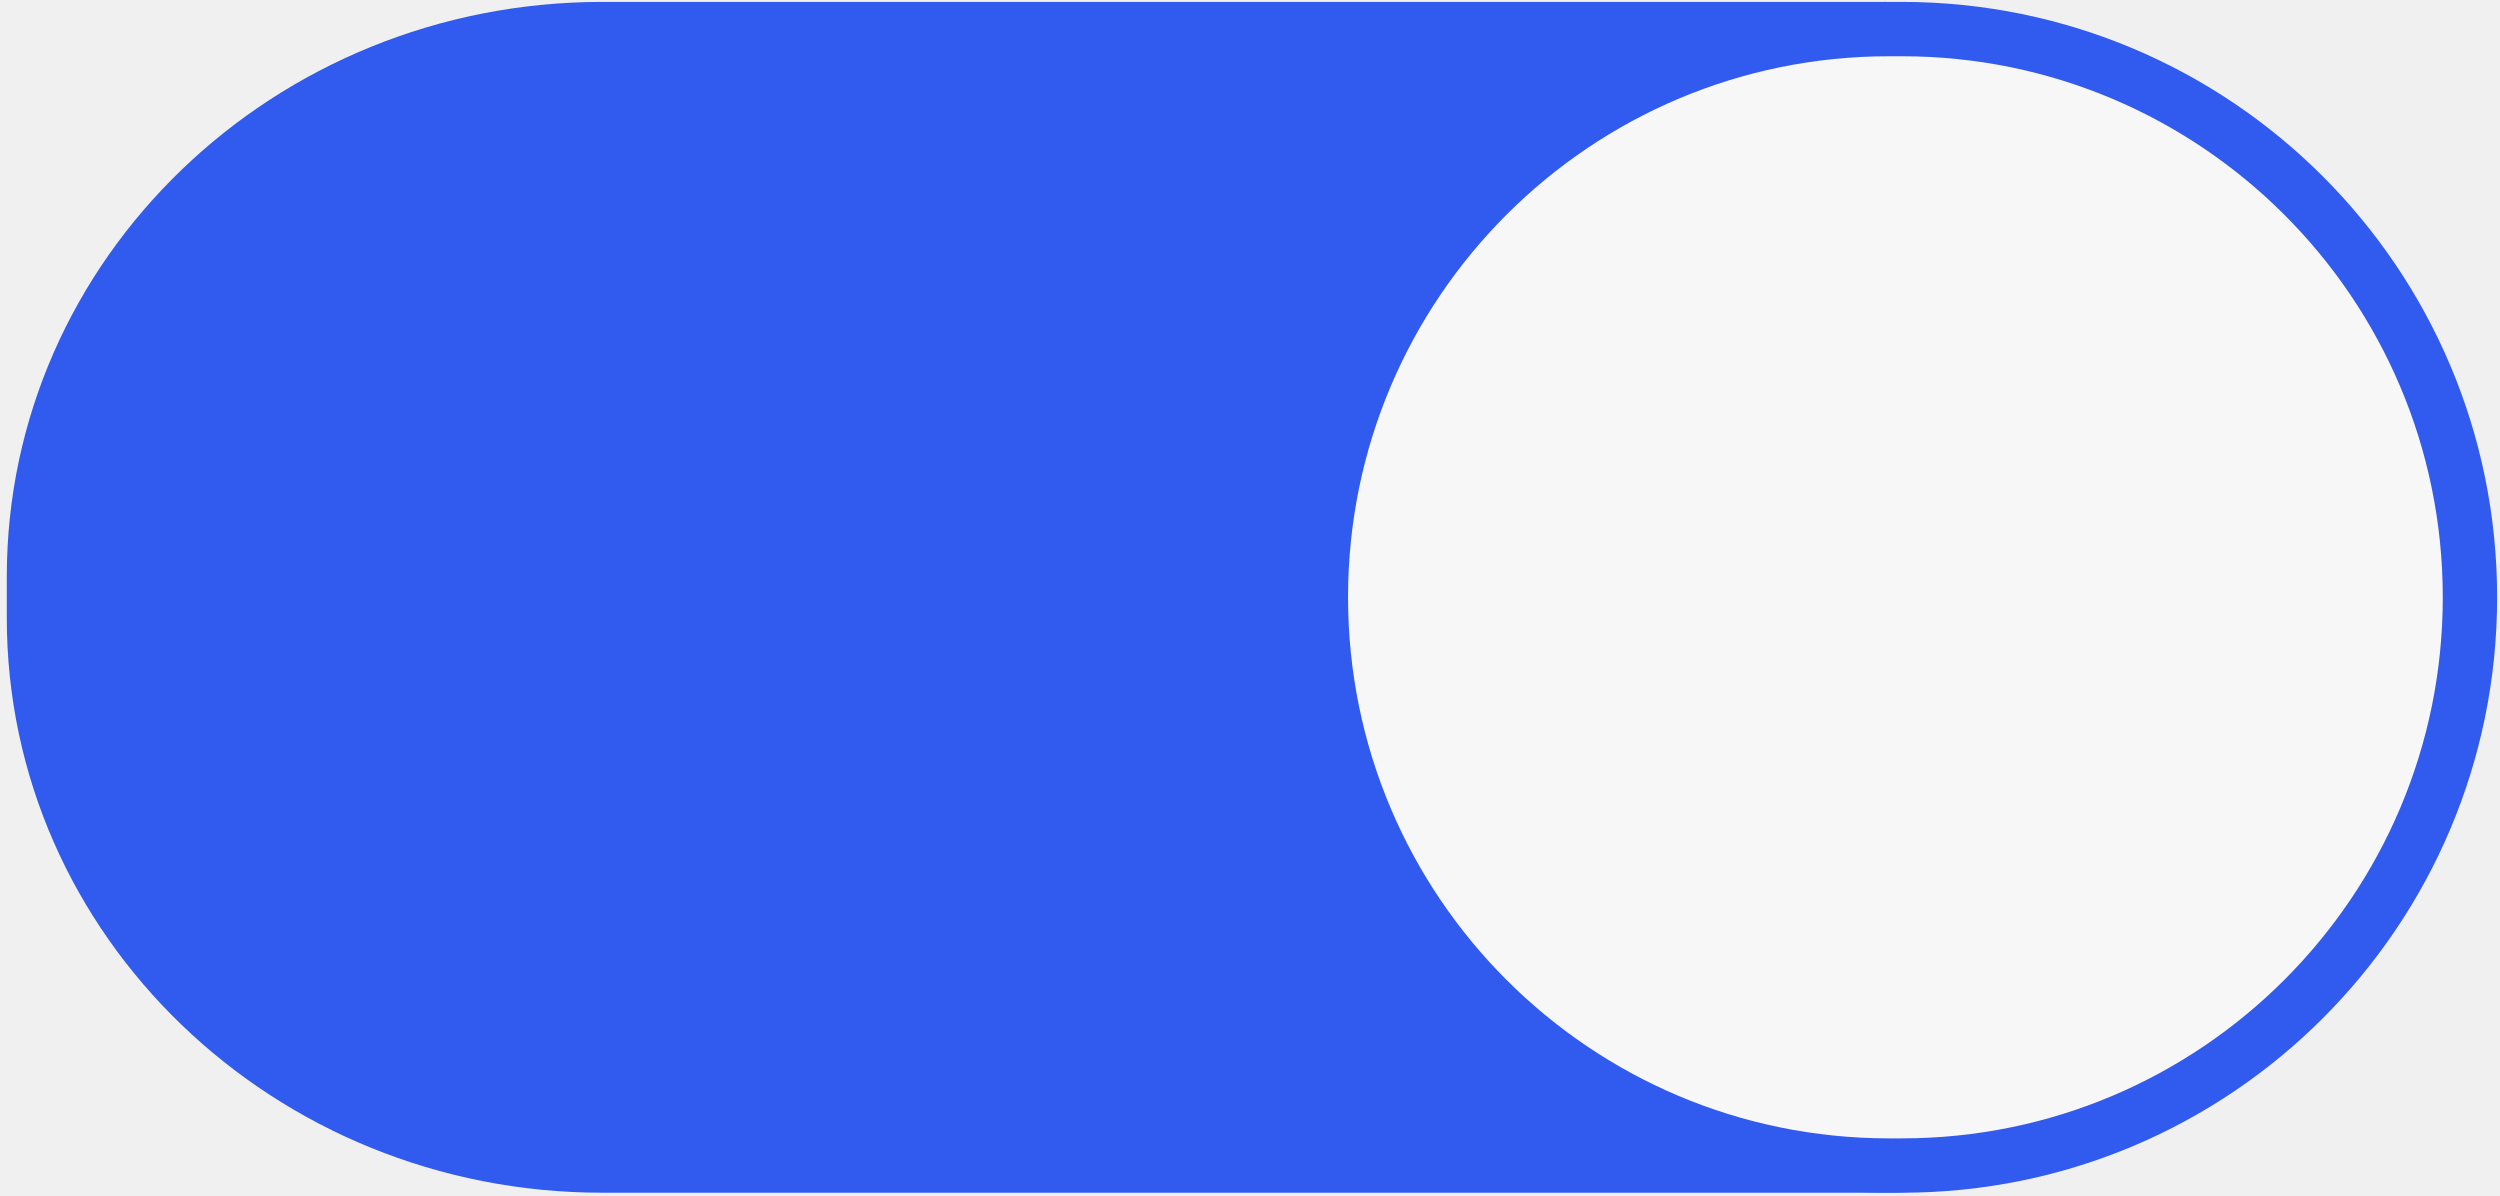
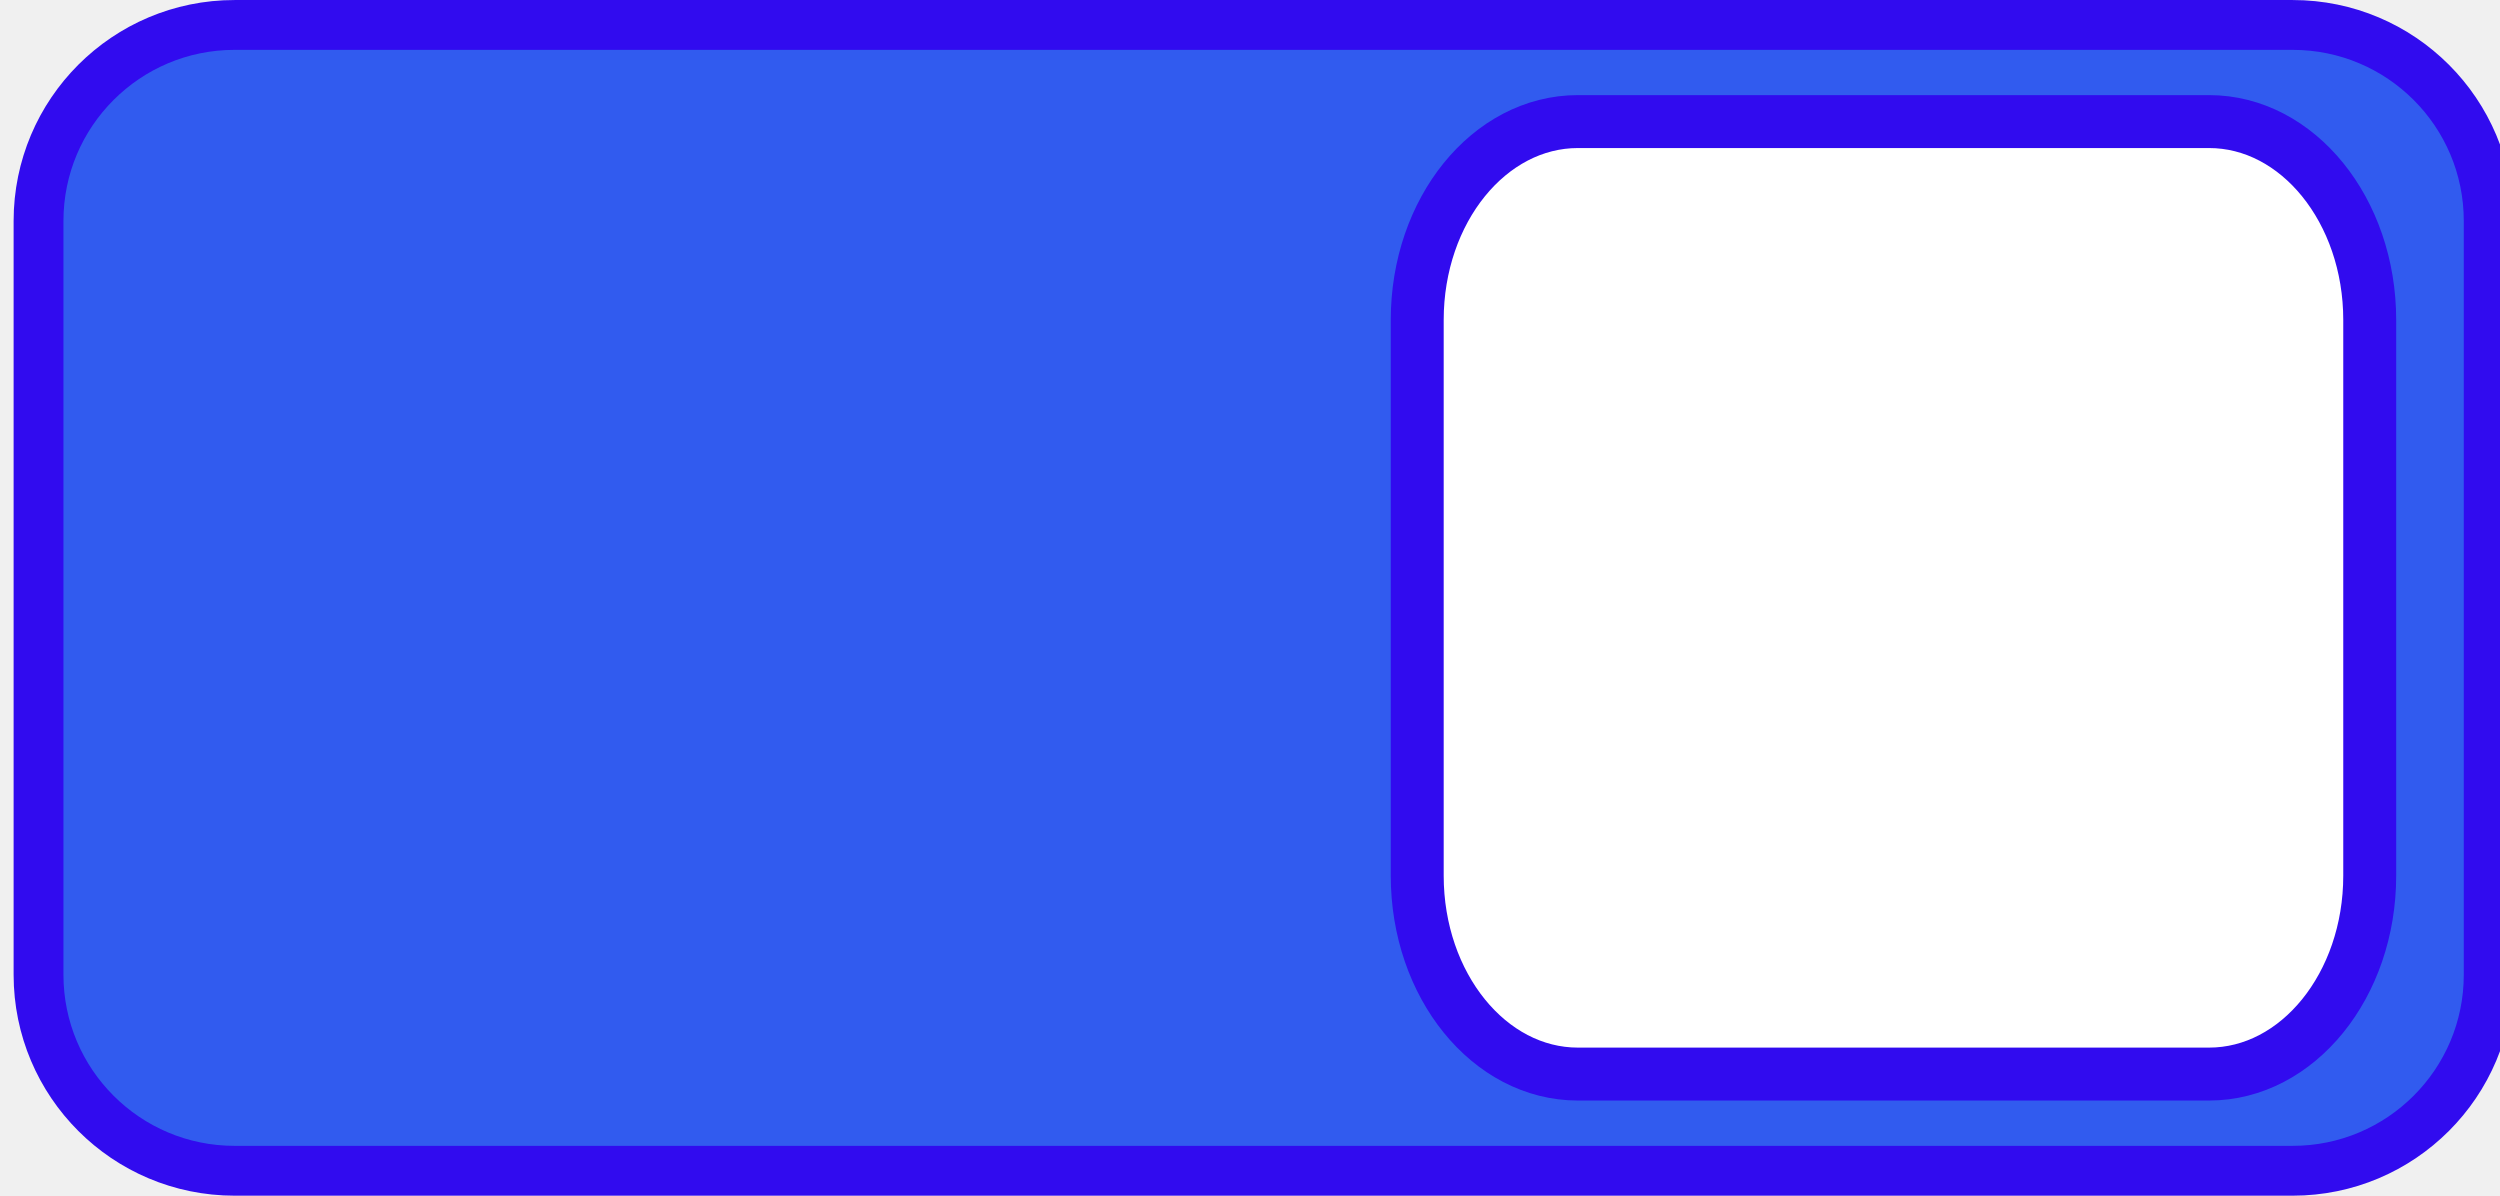
- <svg xmlns="http://www.w3.org/2000/svg" width="46" height="22" version="1.1" id="svg8">
-   <defs id="defs12" />
-   <g transform="translate(0 -291.18)" stroke="#2b73cc" id="g6" style="stroke:#315bef;stroke-opacity:1">
-     <rect style="marker:none;font-variant-east_asian:normal;stroke:#315bef;stroke-opacity:1;fill:#315bef;fill-opacity:1" width="44.446" height="20.911" x=".625" y="291.715" rx="10.455" ry="10.073" fill="#3081e3" id="rect2" />
-     <rect ry="10.455" rx="10.455" y="291.715" x="24.304" height="20.911" width="21.143" style="marker:none;font-variant-east_asian:normal;stroke:#315bef;stroke-opacity:1" fill="#f8f7f7" stroke-linecap="round" stroke-linejoin="round" id="rect4" />
+ <svg xmlns="http://www.w3.org/2000/svg" xmlns:xlink="http://www.w3.org/1999/xlink" width="46" height="22" version="1.1" id="svg16">
+   <defs id="defs8">
+     <linearGradient id="a">
+       <stop offset="0" stop-color="#39393a" id="stop2" />
+       <stop offset="1" stop-color="#302f30" id="stop4" />
+     </linearGradient>
+     <linearGradient xlink:href="#a" id="b" x1="53" y1="294.429" x2="53" y2="309.804" gradientUnits="userSpaceOnUse" gradientTransform="translate(-19)" />
+     <filter style="color-interpolation-filters:sRGB" id="filter973">
+       <feFlood flood-opacity="0.059" flood-color="rgb(0,0,0)" result="flood" id="feFlood963" />
+       <feComposite in="flood" in2="SourceGraphic" operator="out" result="composite1" id="feComposite965" />
+       <feGaussianBlur in="composite1" stdDeviation="0" result="blur" id="feGaussianBlur967" />
+       <feOffset dx="0" dy="2" result="offset" id="feOffset969" />
+       <feComposite in="offset" in2="SourceGraphic" operator="atop" result="composite2" id="feComposite971" />
+     </filter>
+     <filter style="color-interpolation-filters:sRGB" id="filter973-3" x="-0" y="-0.006" width="0.997" height="1.013">
+       <feFlood flood-opacity="0.059" flood-color="rgb(0,0,0)" result="flood" id="feFlood963-6" />
+       <feComposite in="flood" in2="SourceGraphic" operator="out" result="composite1" id="feComposite965-7" />
+       <feGaussianBlur in="composite1" stdDeviation="0" result="blur" id="feGaussianBlur967-5" />
+       <feOffset dx="0" dy="2" result="offset" id="feOffset969-3" />
+       <feComposite in="offset" in2="SourceGraphic" operator="atop" result="composite2" id="feComposite971-5" />
+     </filter>
+   </defs>
+   <g transform="translate(0,-291.18)" id="g14" style="stroke:#315bef;stroke-width:1.085;stroke-opacity:1">
+     <rect style="fill:#315bef;fill-opacity:1;stroke:#310bef;stroke-width:0.917;stroke-opacity:1" id="rect876" width="45.083" height="21.083" x="0.709" y="291.639" ry="3.607" />
+     <rect ry="3.65" rx="2.957" y="293.417" x="26.077" height="17.526" width="17.526" id="rect38006" style="color:#000000;display:inline;overflow:visible;visibility:visible;fill:#ffffff;fill-opacity:1;fill-rule:nonzero;stroke:#310bef;stroke-width:0.974;stroke-linecap:butt;stroke-linejoin:miter;stroke-miterlimit:4;stroke-dasharray:none;stroke-dashoffset:0;stroke-opacity:1;marker:none;enable-background:accumulate" />
  </g>
</svg>
